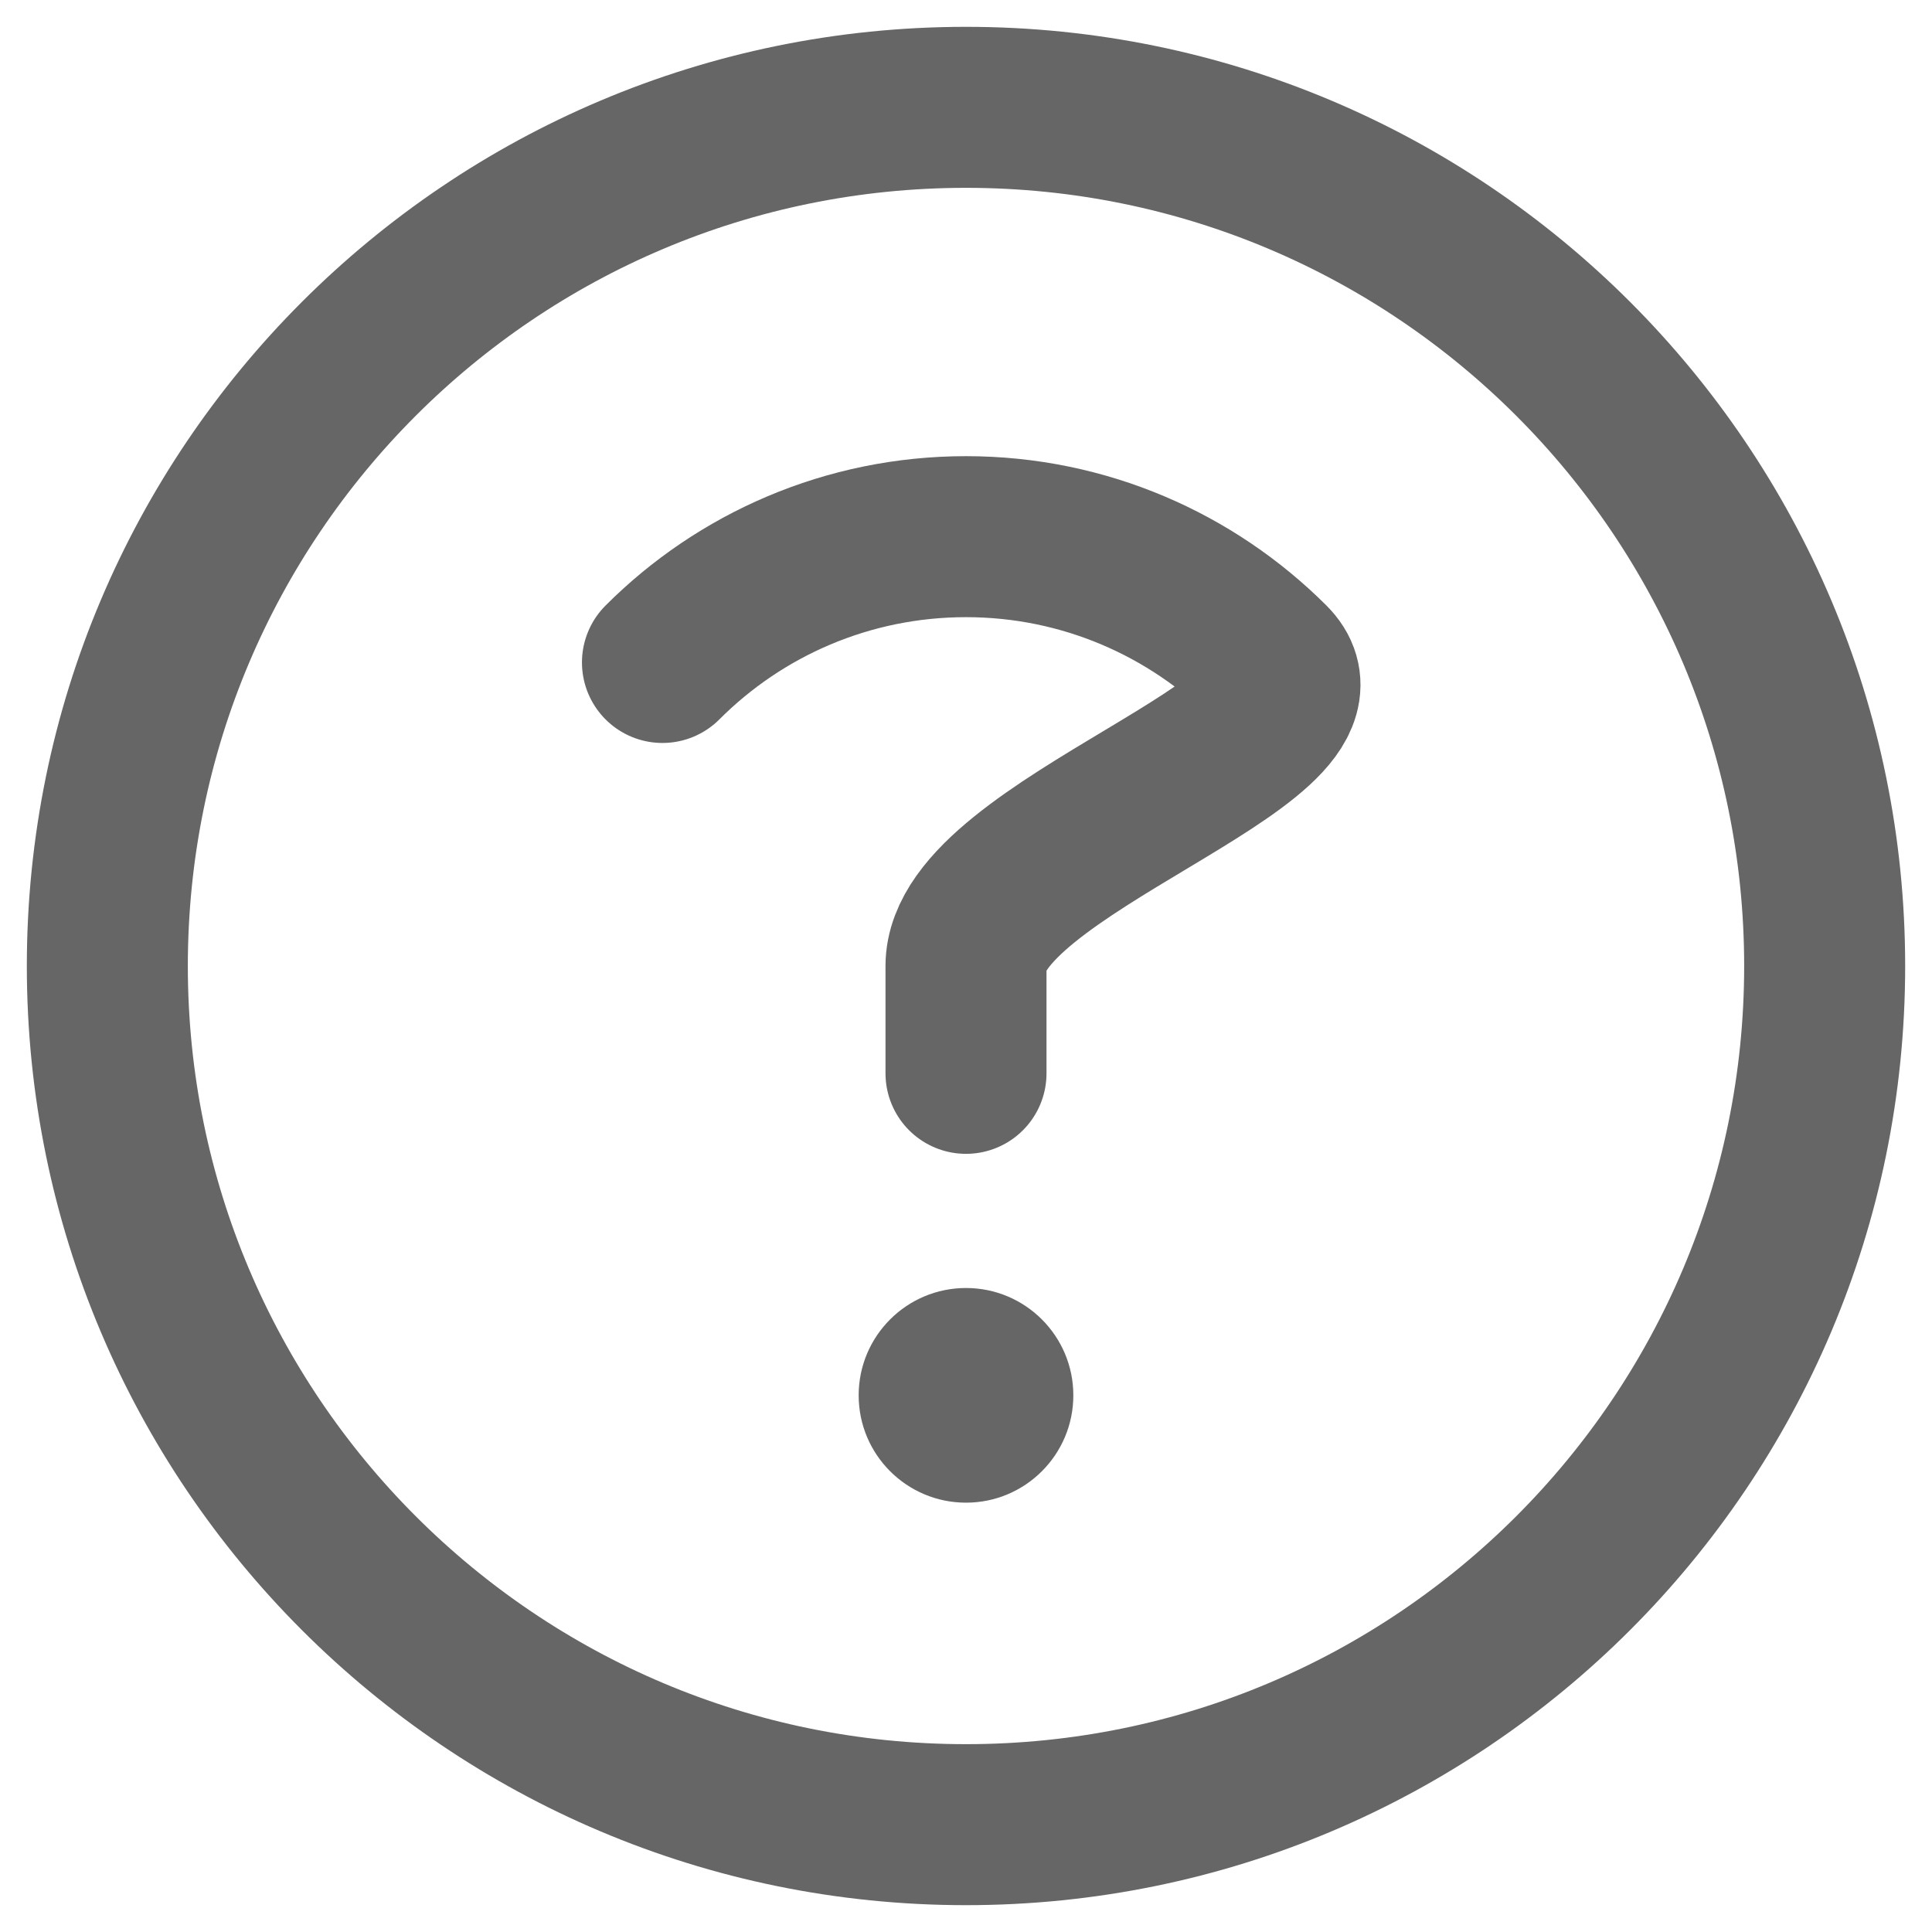
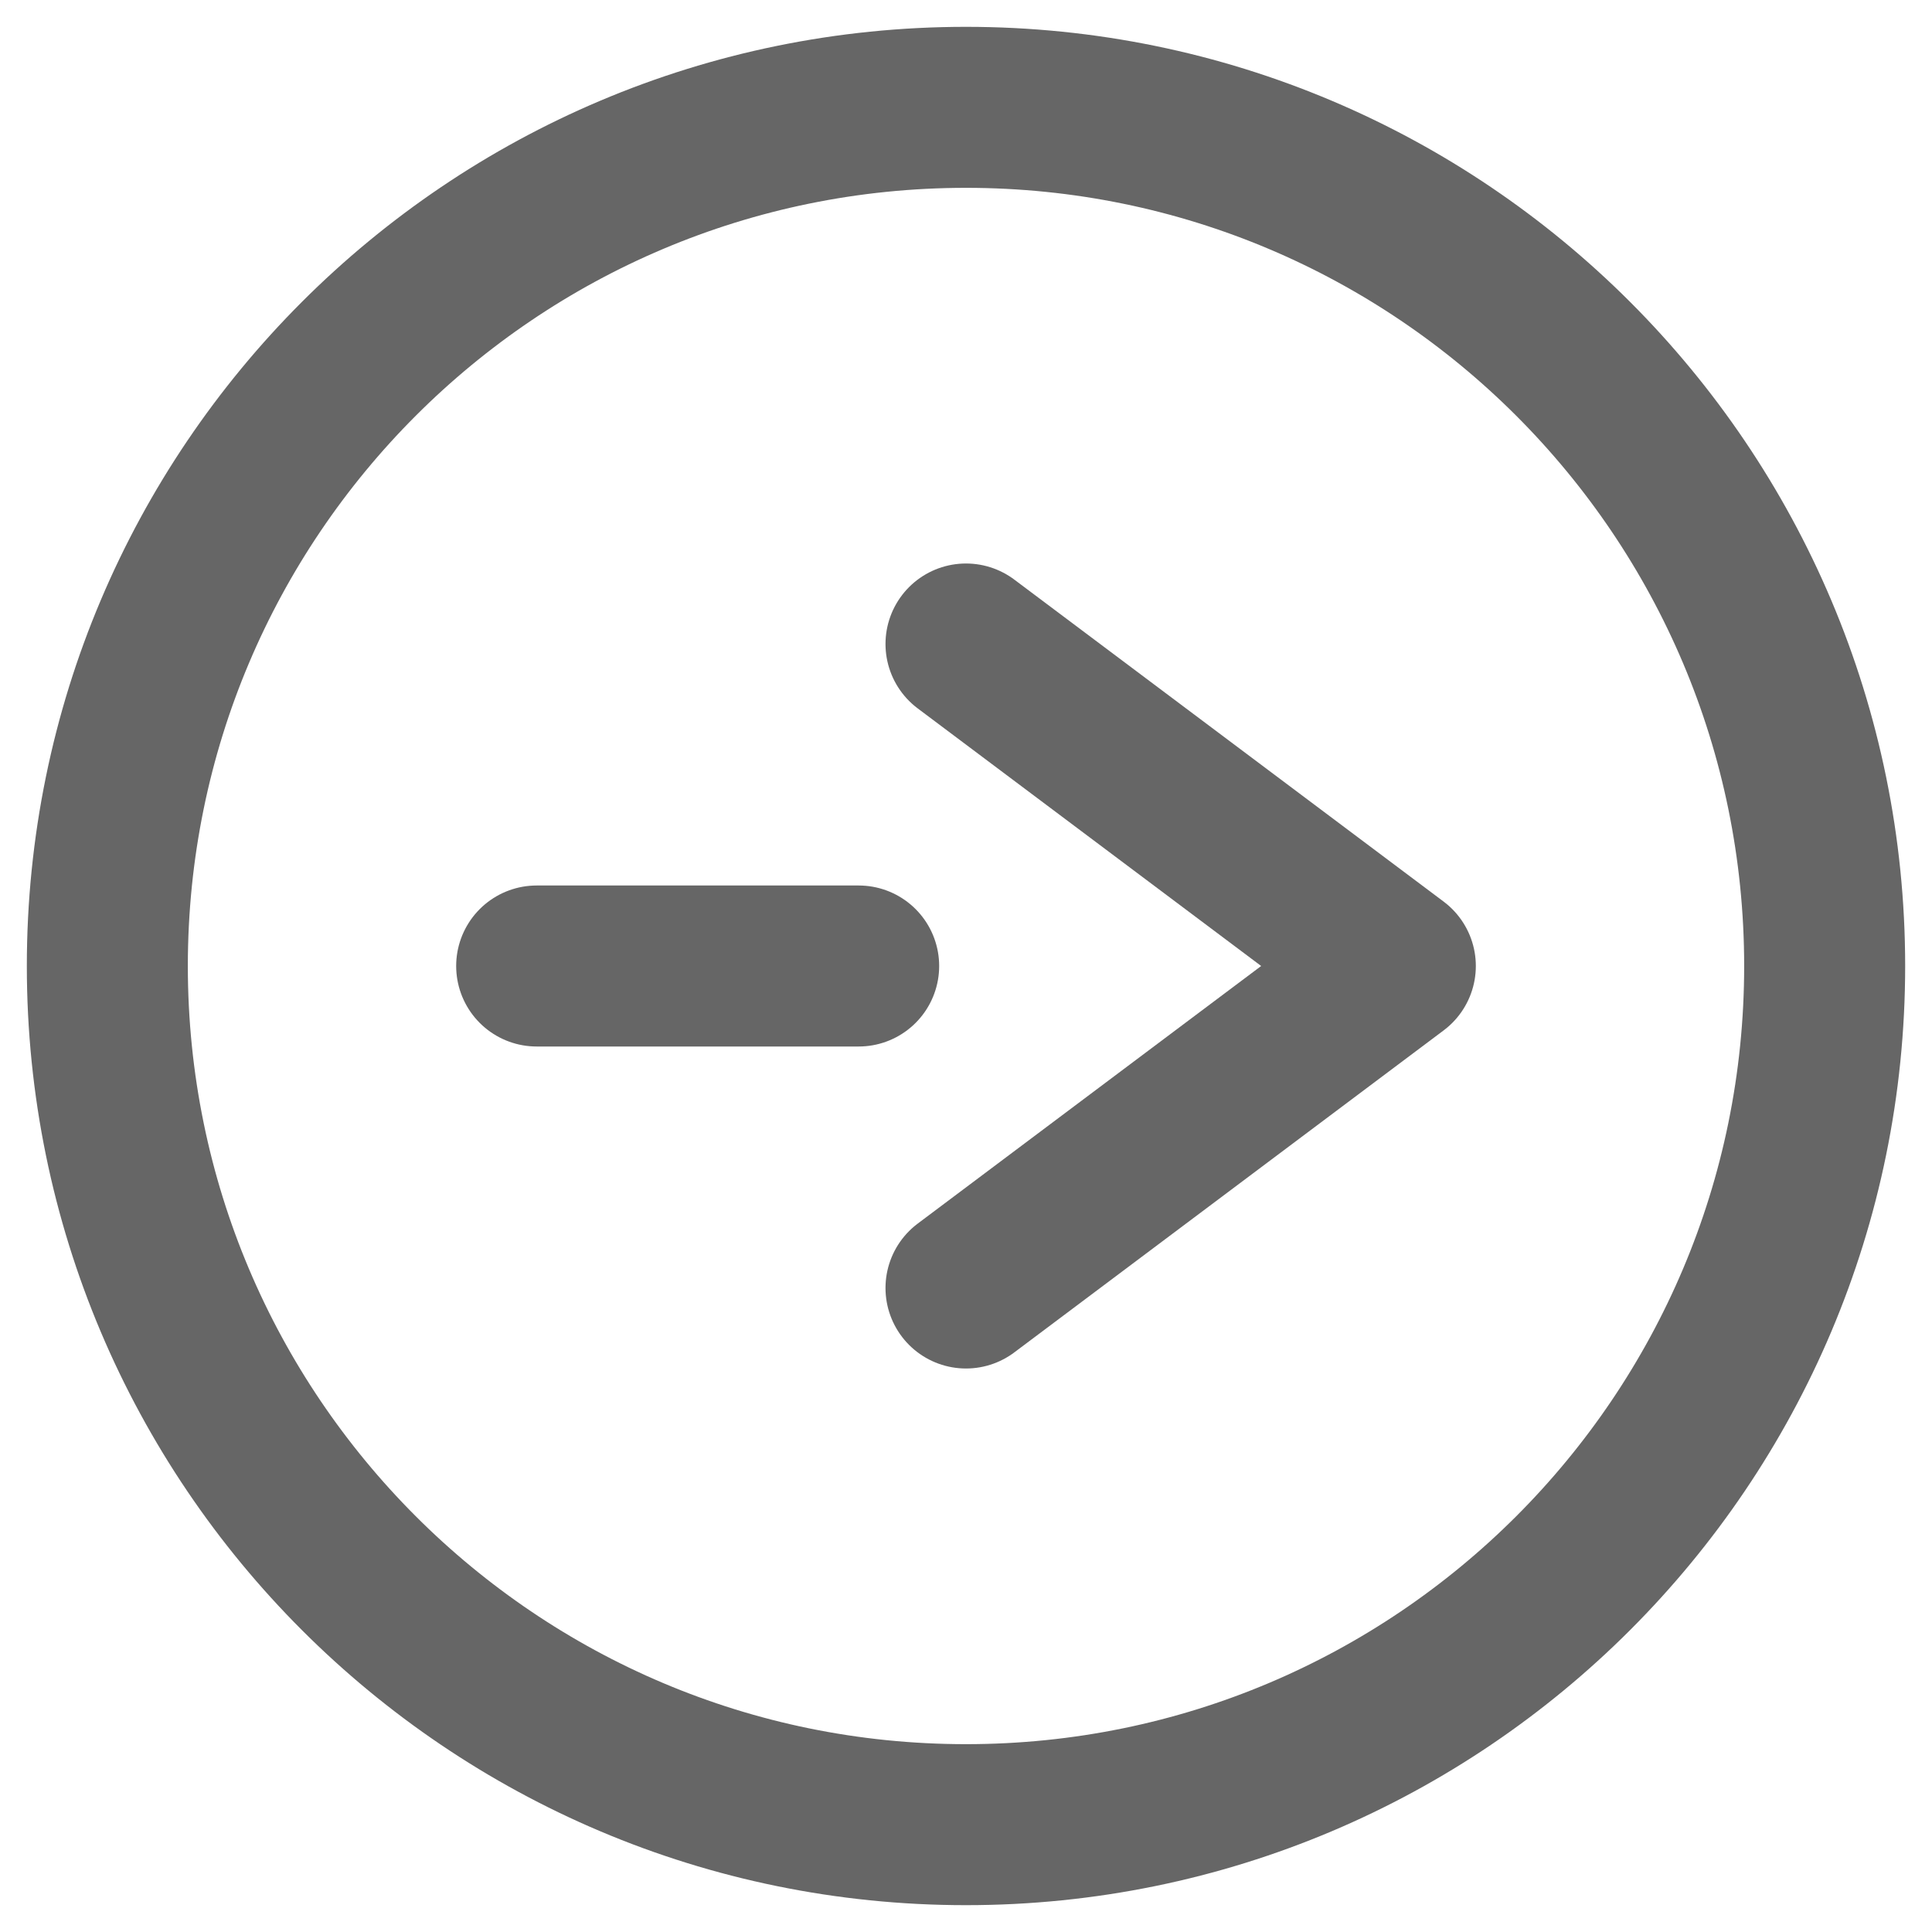
<svg xmlns="http://www.w3.org/2000/svg" height="18" viewBox="0 0 18 18" width="18">
-   <g fill="none" fill-rule="evenodd" transform="translate(-7 -7)">
-     <circle cx="16" cy="16" r="8" stroke="#666" stroke-width="1.5" />
-     <path d="m16 17c0-1.194 0 .473 0-1 0-1.105 3.552-2.105 2.828-2.828s-1.724-1.172-2.828-1.172-2.105.448-2.828 1.172" stroke="#666" stroke-linecap="round" stroke-linejoin="round" stroke-width="1.5" />
-     <circle cx="16" cy="20" fill="#666" fill-rule="evenodd" r="1" />
+   <g fill="none" fill-rule="evenodd" stroke="#666" stroke-width="1.5" transform="translate(-7 -7)">
+     <circle cx="16" cy="16" r="8" />
+     <g stroke-linecap="round">
+       <path d="m12 16h3" />
+       <path d="m16 13 4 3-4 3" stroke-linejoin="round" />
+     </g>
  </g>
</svg>
